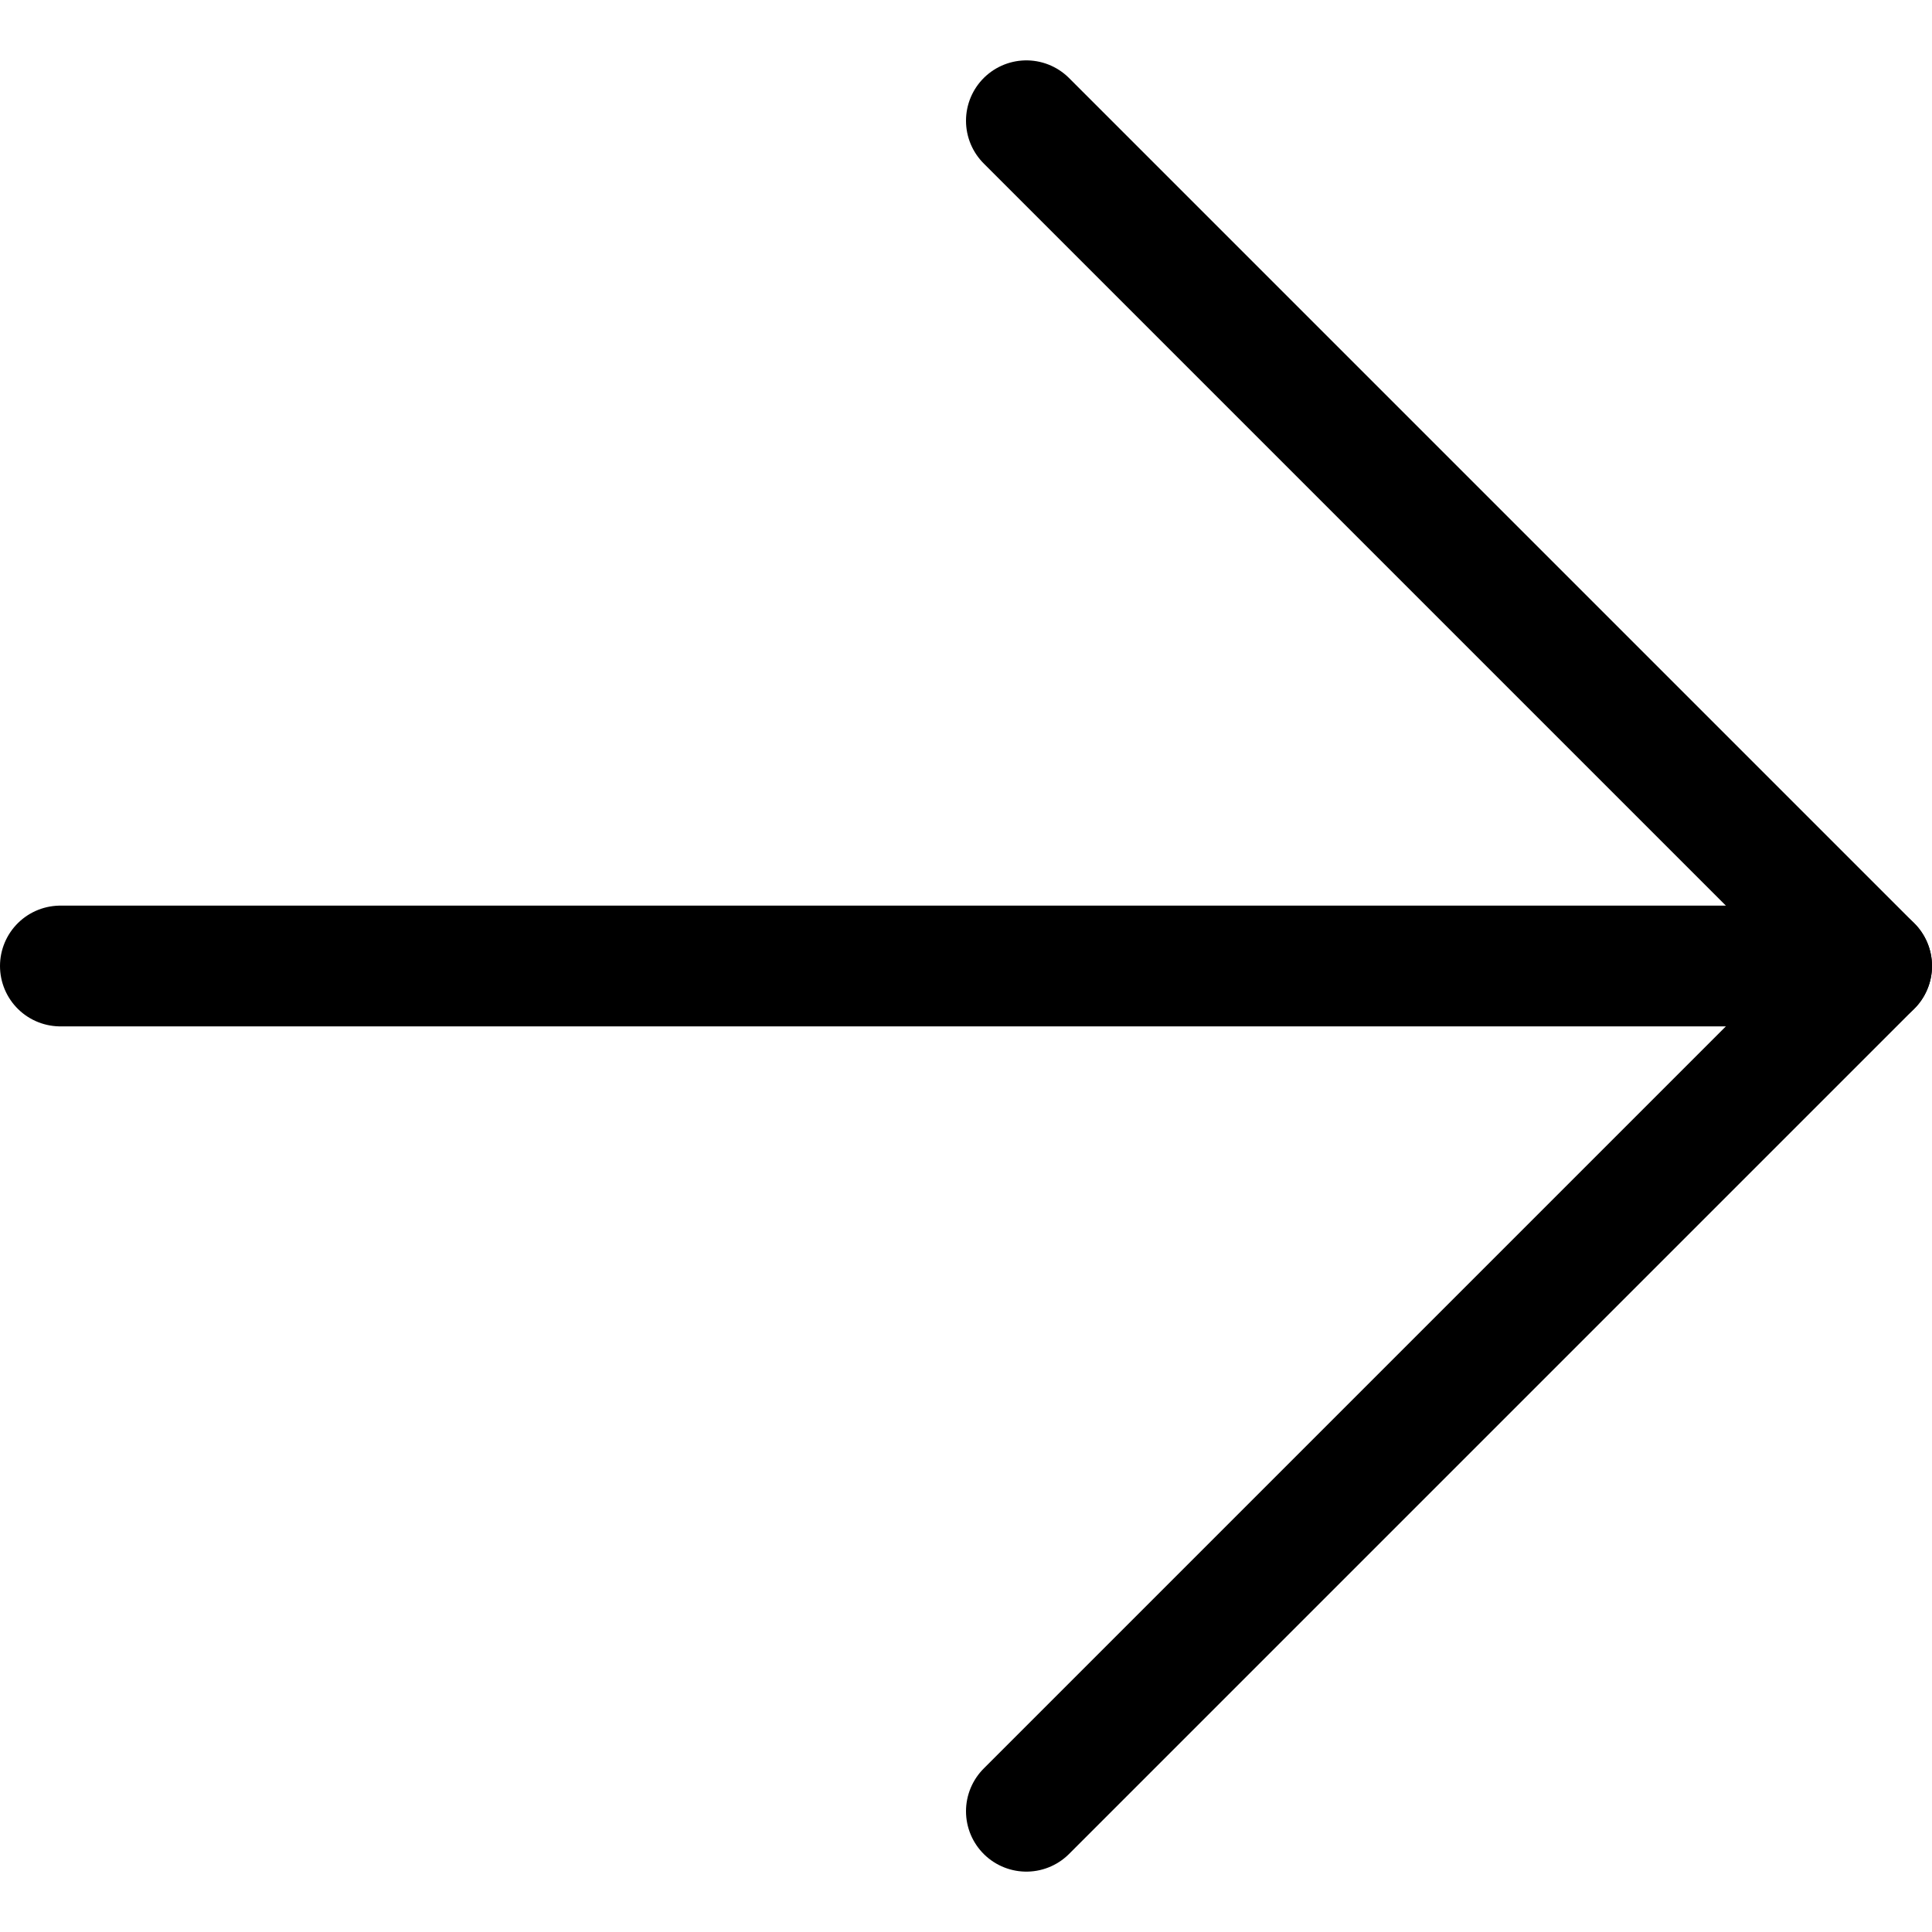
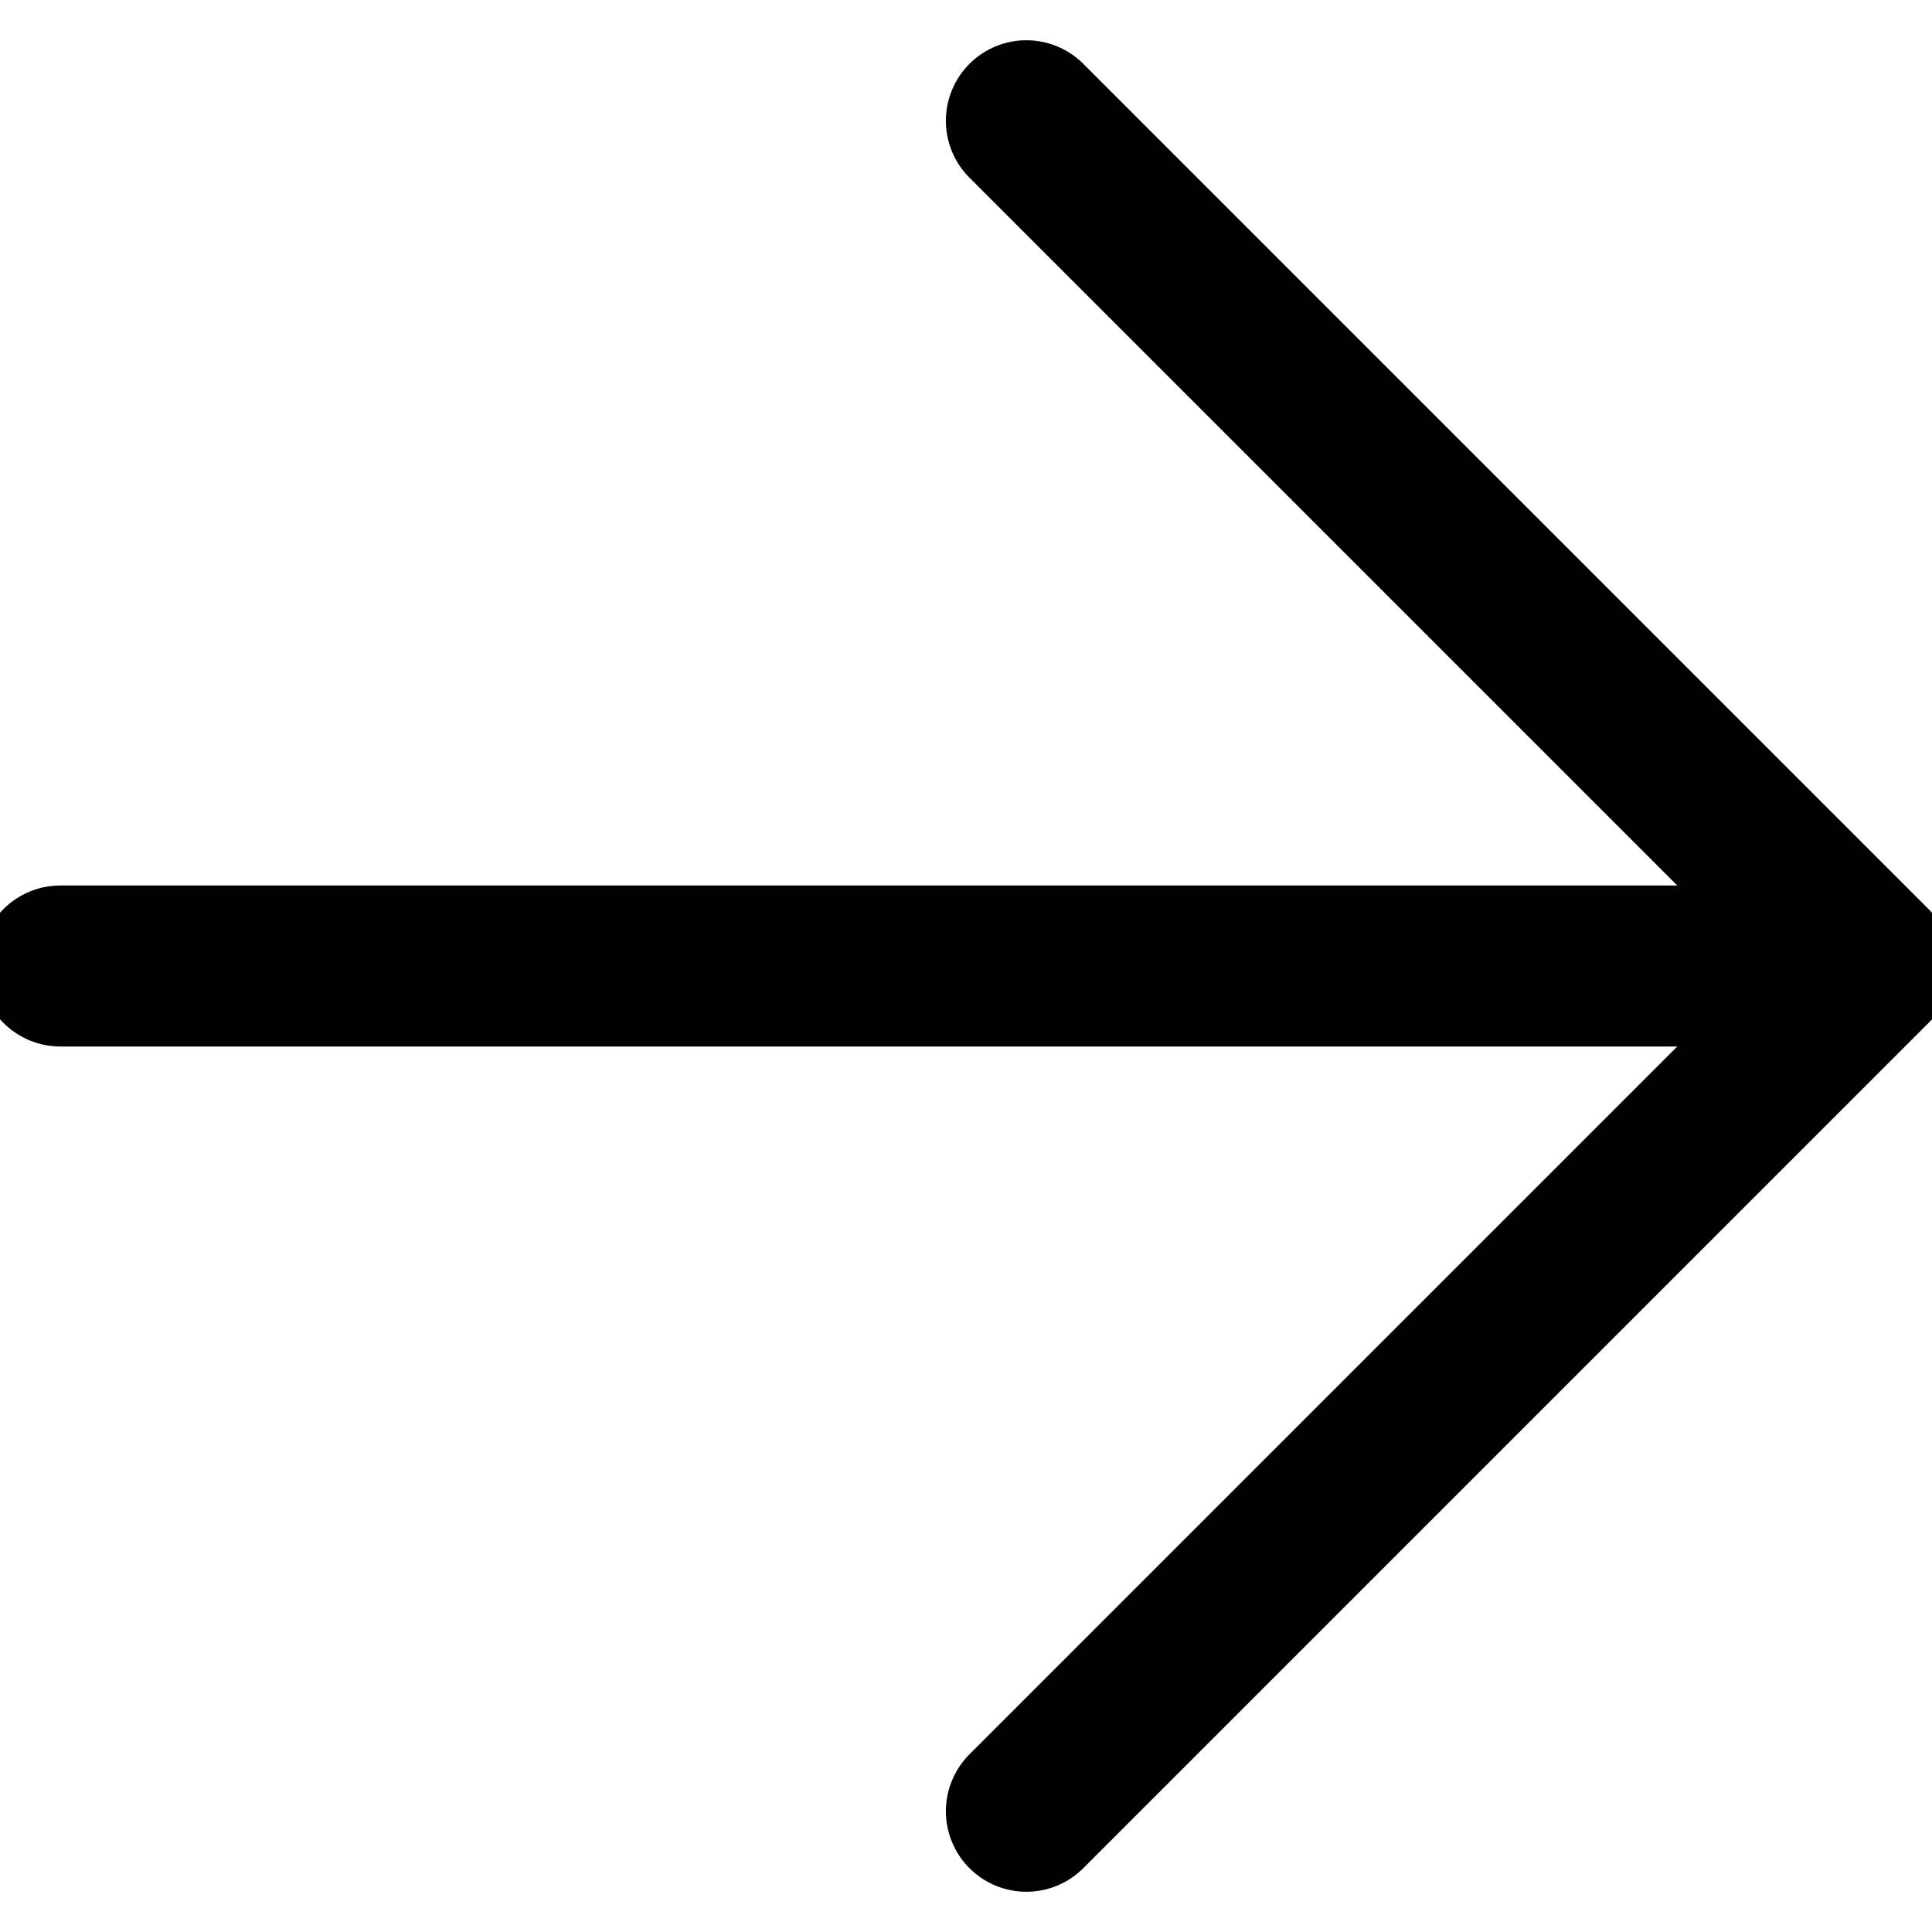
- <svg xmlns="http://www.w3.org/2000/svg" id="arrow-right" viewBox="0 0 24 24">
-   <defs>
-     <style>
-       .cls-1, .cls-2 {
-         fill:none;
-         stroke:currentColor;
-         stroke-linecap:round;
-         stroke-linejoin:round;
-         stroke-width:1.5px;
-       }
-       
-       .cls-2 {
-         fill-rule:evenodd;
-       }
-     </style>
-   </defs>
-   <line class="cls-1" x1="0.75" y1="12" x2="23.25" y2="12" />
-   <polyline class="cls-2" points="12.75 22.5 23.25 12 12.75 1.5" />
+ <svg xmlns="http://www.w3.org/2000/svg" viewBox="0 0 24 24">
+   <defs />
+   <path fill="none" stroke="currentColor" stroke-linecap="round" stroke-linejoin="round" stroke-width="2" d="M.75 12h22.5M12.75 22.5L23.25 12 12.75 1.5" />
</svg>
